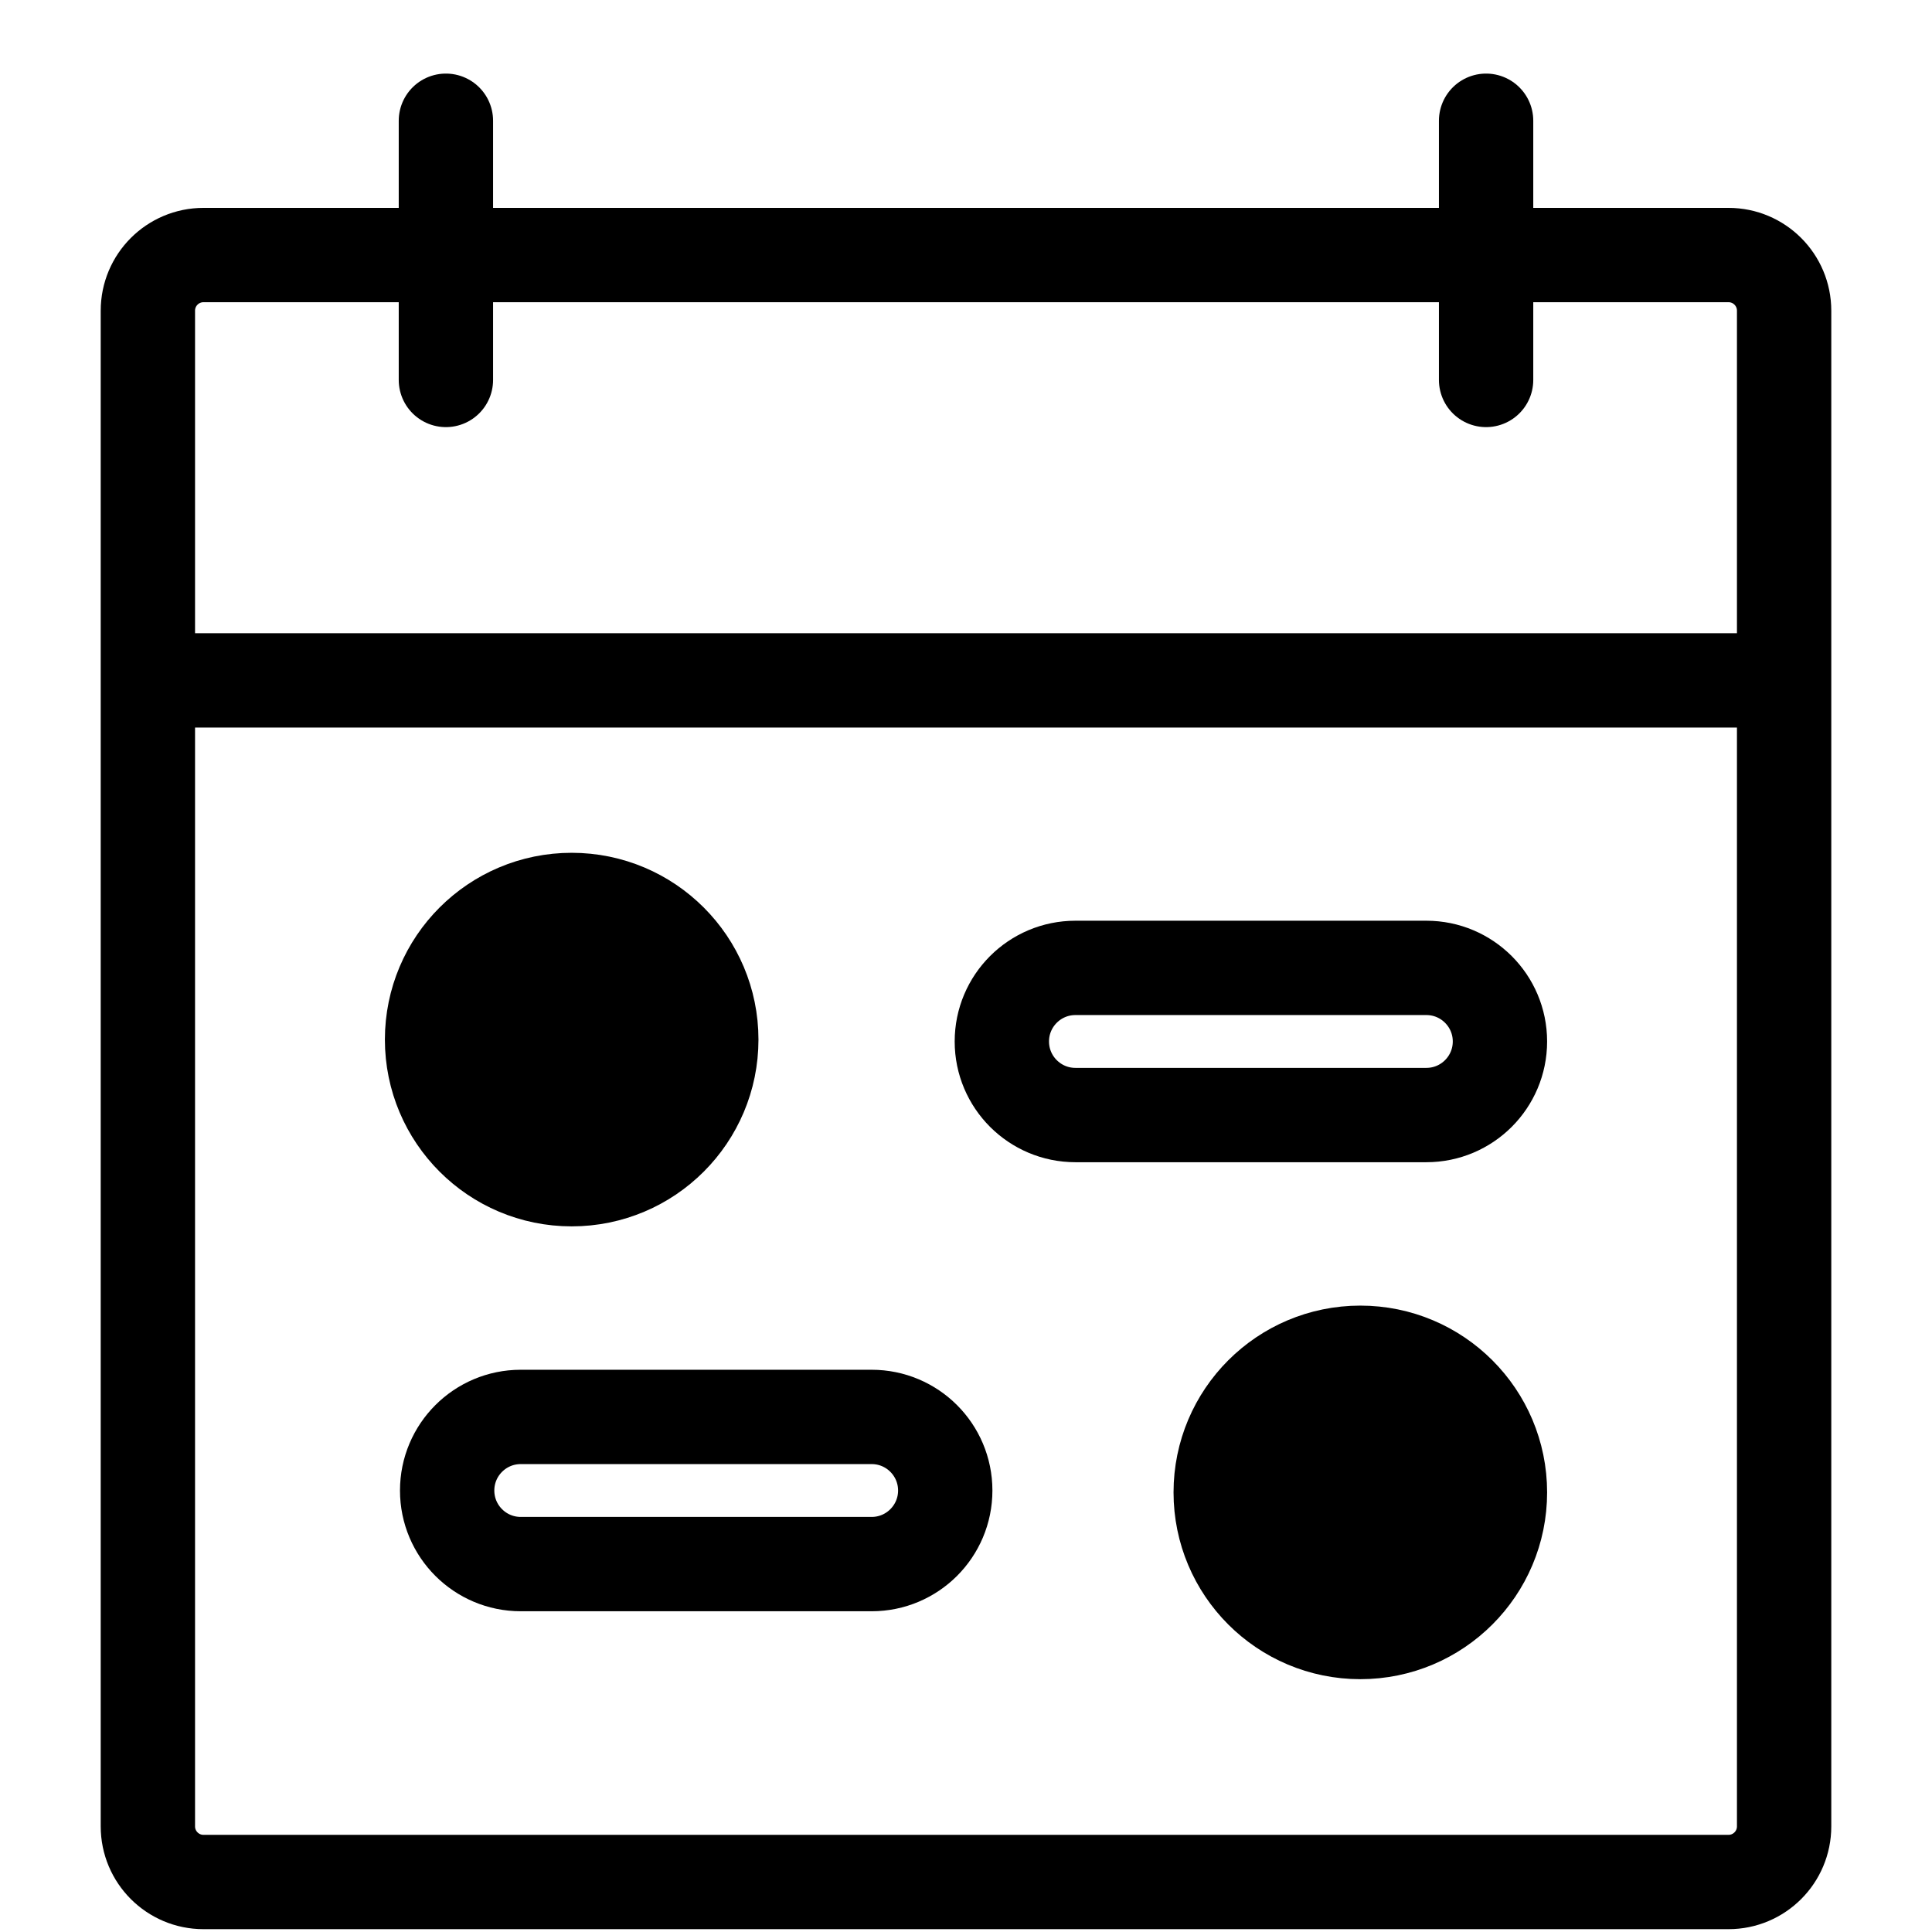
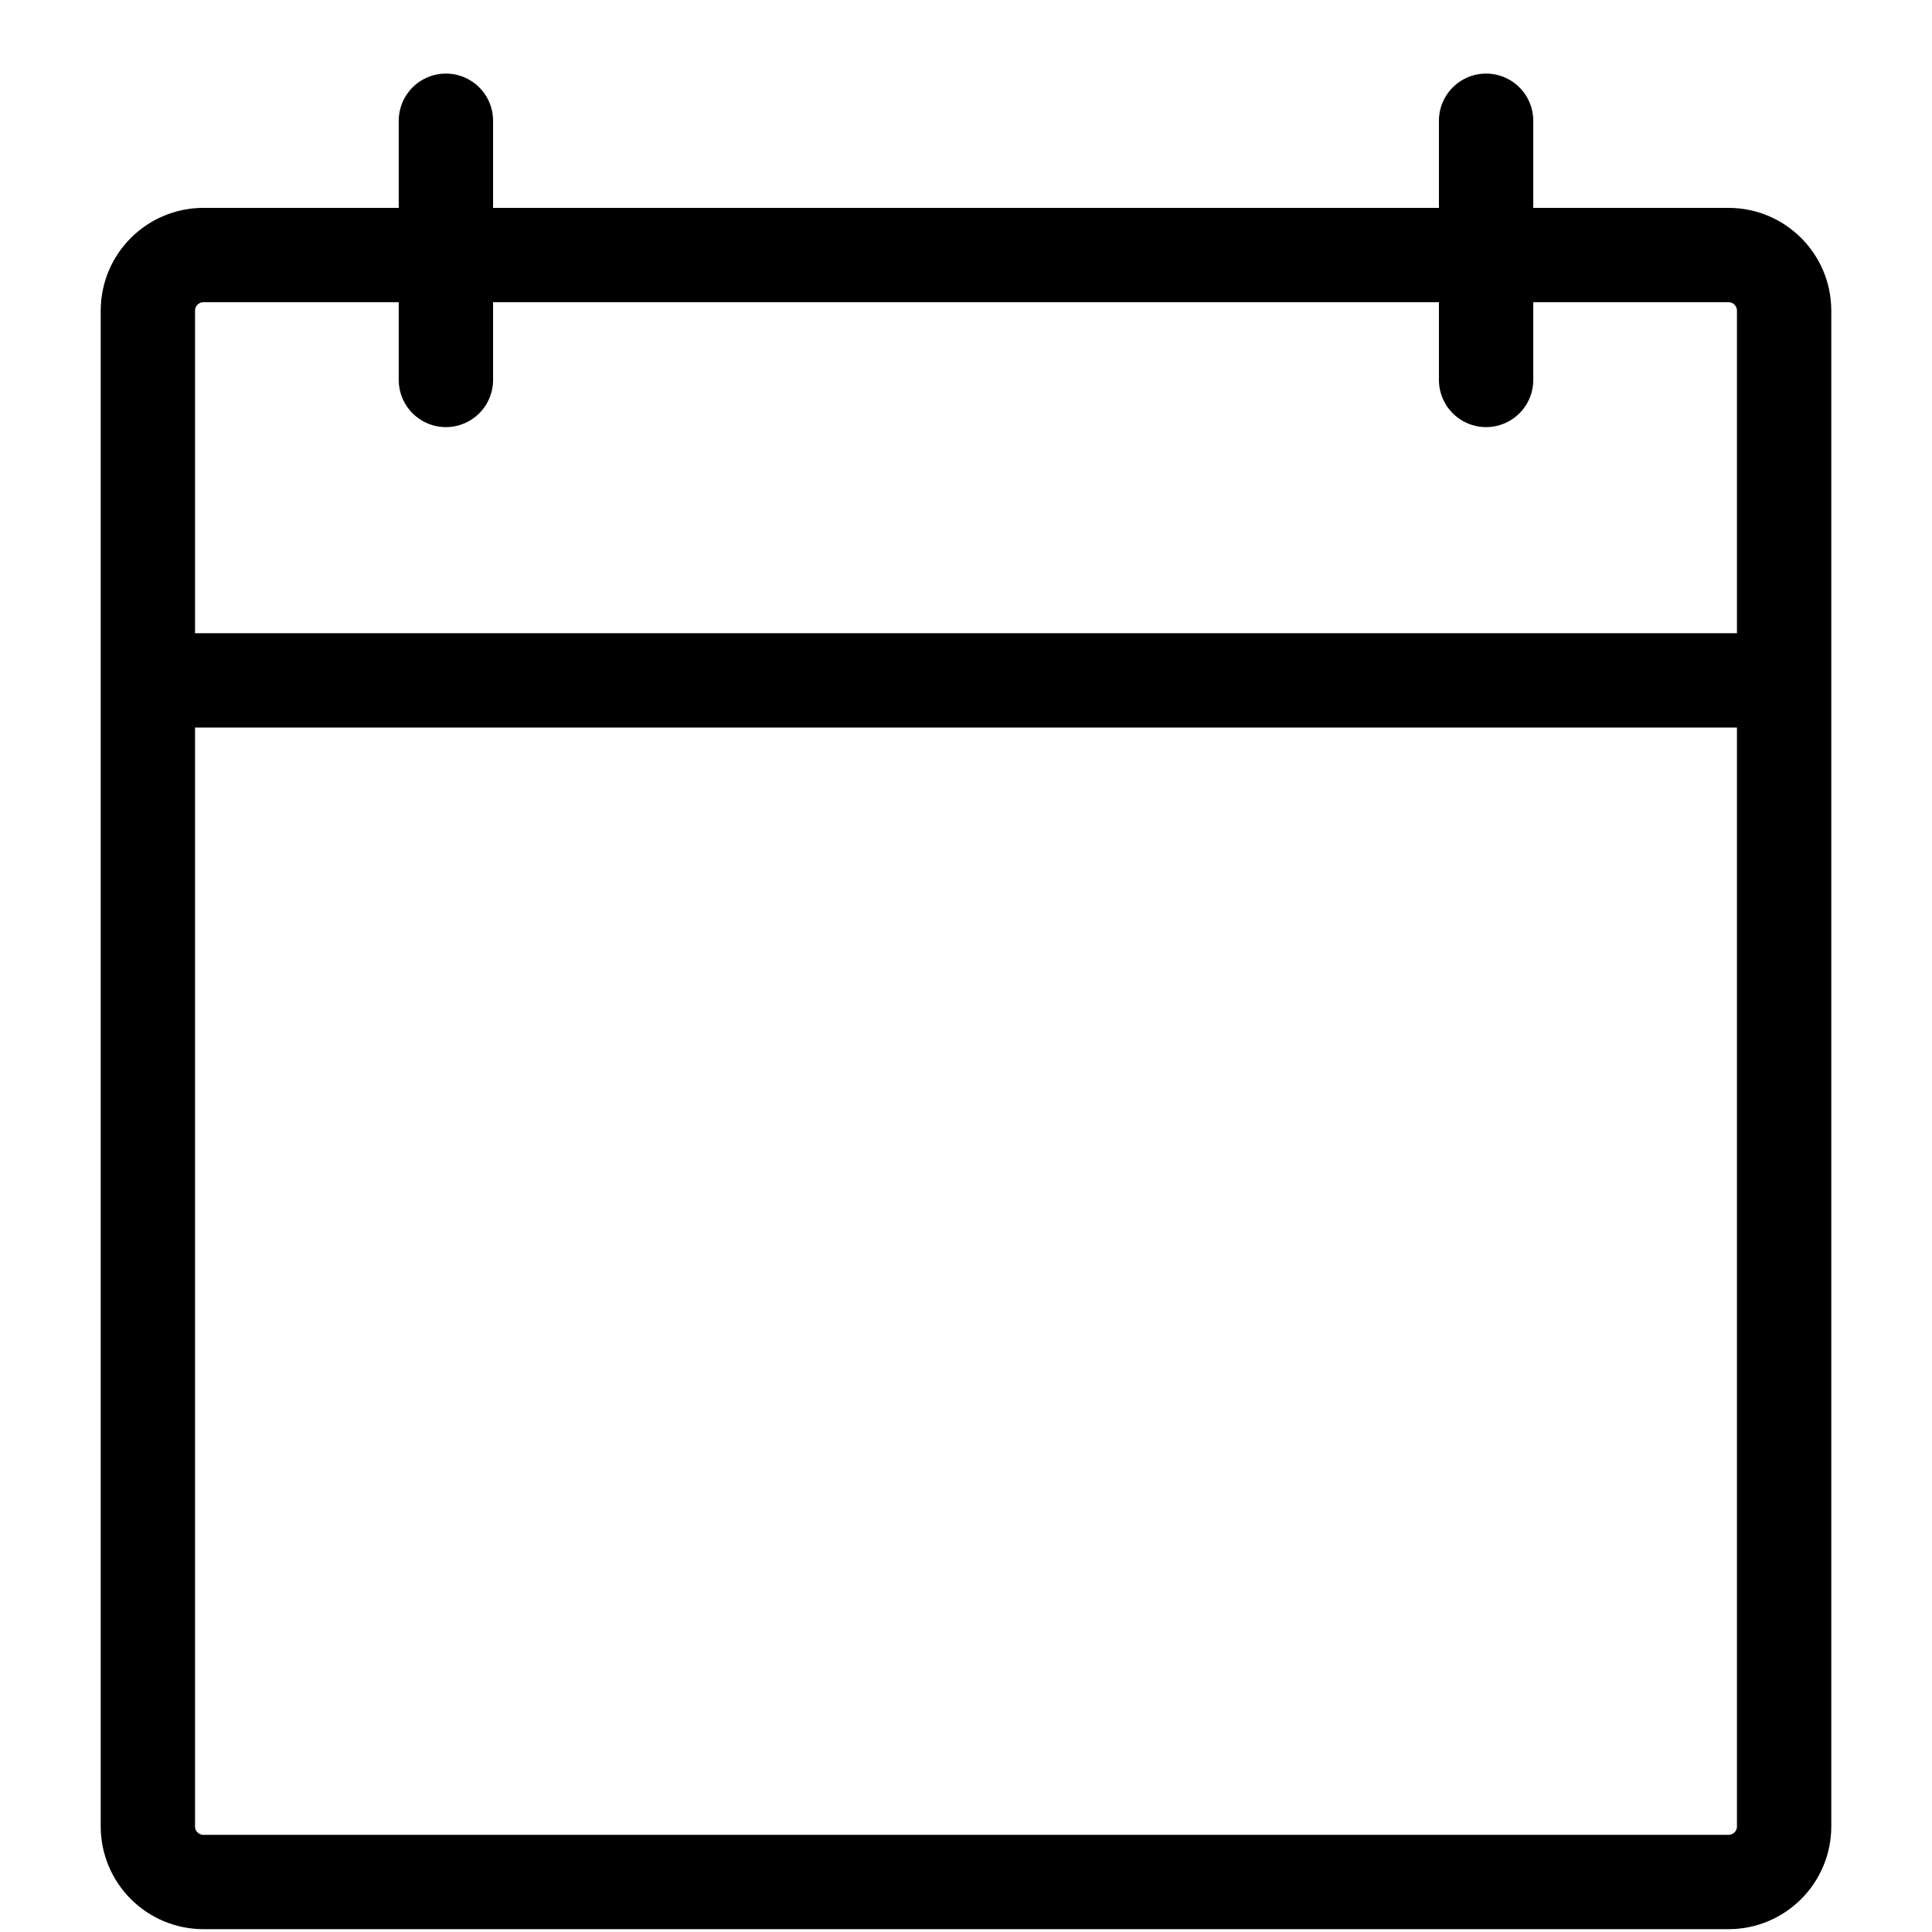
- <svg xmlns="http://www.w3.org/2000/svg" id="uuid-0178dc96-4b95-4d66-be13-9fea24046e84" data-name="Ebene 1" viewBox="0 0 512 512">
+ <svg xmlns="http://www.w3.org/2000/svg" id="uuid-ebe36851-0367-41b5-9105-10908cb703ba" data-name="Ebene 1" viewBox="0 0 512 512">
  <defs>
    <style>
-       .uuid-777fffb6-f860-43a8-9cc6-01435dfafabd {
+       .uuid-0efa205e-71c1-4b21-b7db-ffd37c944e18 {
        stroke-linecap: round;
      }

-       .uuid-777fffb6-f860-43a8-9cc6-01435dfafabd, .uuid-91f8d12e-ad0f-46e7-8982-1e533c867dff, .uuid-190b5843-a13b-4382-b359-a856fa58a7d3 {
+       .uuid-0efa205e-71c1-4b21-b7db-ffd37c944e18, .uuid-78e0b88e-7211-4a52-b666-ee4c6031c504 {
+         fill: none;
        stroke: #000;
        stroke-miterlimit: 10;
        stroke-width: 25px;
      }
- 
-       .uuid-777fffb6-f860-43a8-9cc6-01435dfafabd, .uuid-190b5843-a13b-4382-b359-a856fa58a7d3 {
-         fill: none;
-       }
    </style>
  </defs>
-   <rect class="uuid-190b5843-a13b-4382-b359-a856fa58a7d3" x="39.19" y="67.59" width="433.62" height="431.16" rx="14.74" ry="14.74" />
-   <path class="uuid-777fffb6-f860-43a8-9cc6-01435dfafabd" d="m118.17,32v68.69M393.83,32v68.69" />
-   <line class="uuid-190b5843-a13b-4382-b359-a856fa58a7d3" x1="43.5" y1="180.31" x2="464.5" y2="180.31" />
-   <rect class="uuid-190b5843-a13b-4382-b359-a856fa58a7d3" x="265.5" y="256.5" width="132" height="39" rx="19.5" ry="19.5" />
-   <rect class="uuid-190b5843-a13b-4382-b359-a856fa58a7d3" x="118.5" y="375.5" width="132" height="39" rx="19.5" ry="19.5" transform="translate(369 790) rotate(-180)" />
-   <circle class="uuid-91f8d12e-ad0f-46e7-8982-1e533c867dff" cx="151.5" cy="275.5" r="37" />
-   <circle class="uuid-91f8d12e-ad0f-46e7-8982-1e533c867dff" cx="360.5" cy="395.5" r="37" />
+   <rect class="uuid-78e0b88e-7211-4a52-b666-ee4c6031c504" x="39.19" y="67.59" width="433.62" height="431.16" rx="14.74" ry="14.74" />
+   <path class="uuid-0efa205e-71c1-4b21-b7db-ffd37c944e18" d="m118.17,32v68.69M393.83,32v68.69" />
+   <line class="uuid-78e0b88e-7211-4a52-b666-ee4c6031c504" x1="43.5" y1="180.31" x2="464.5" y2="180.31" />
</svg>
